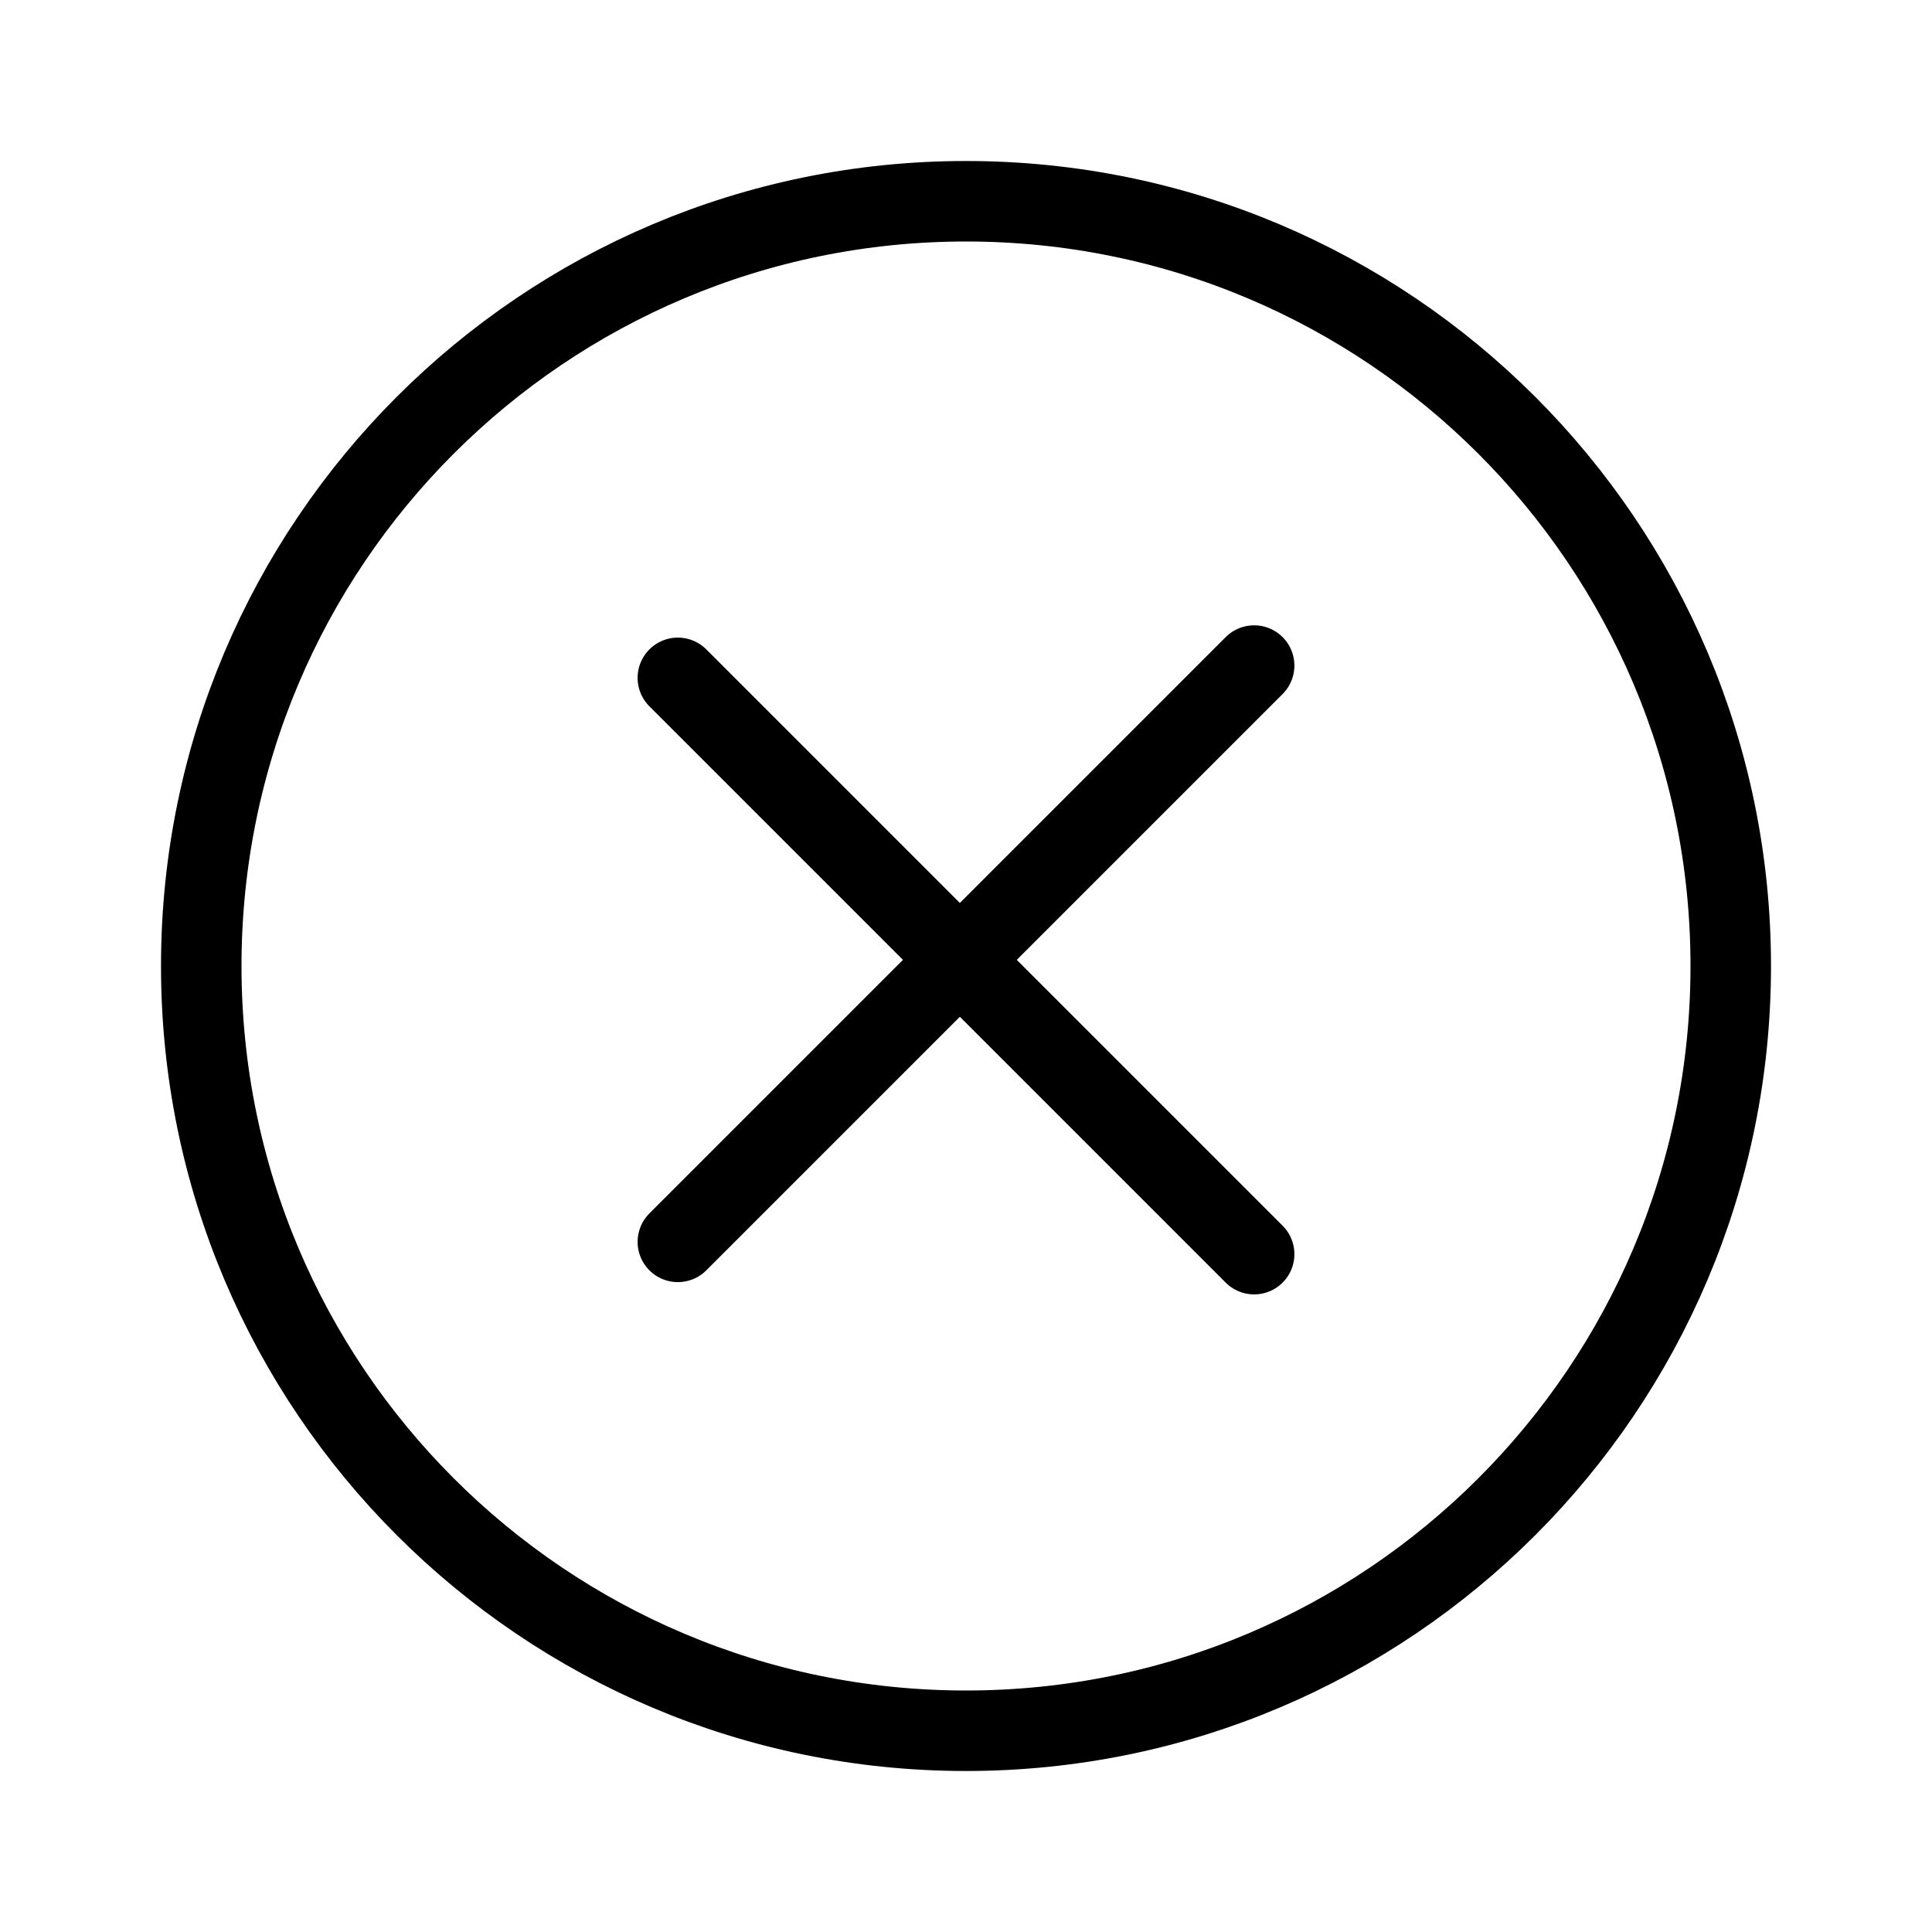
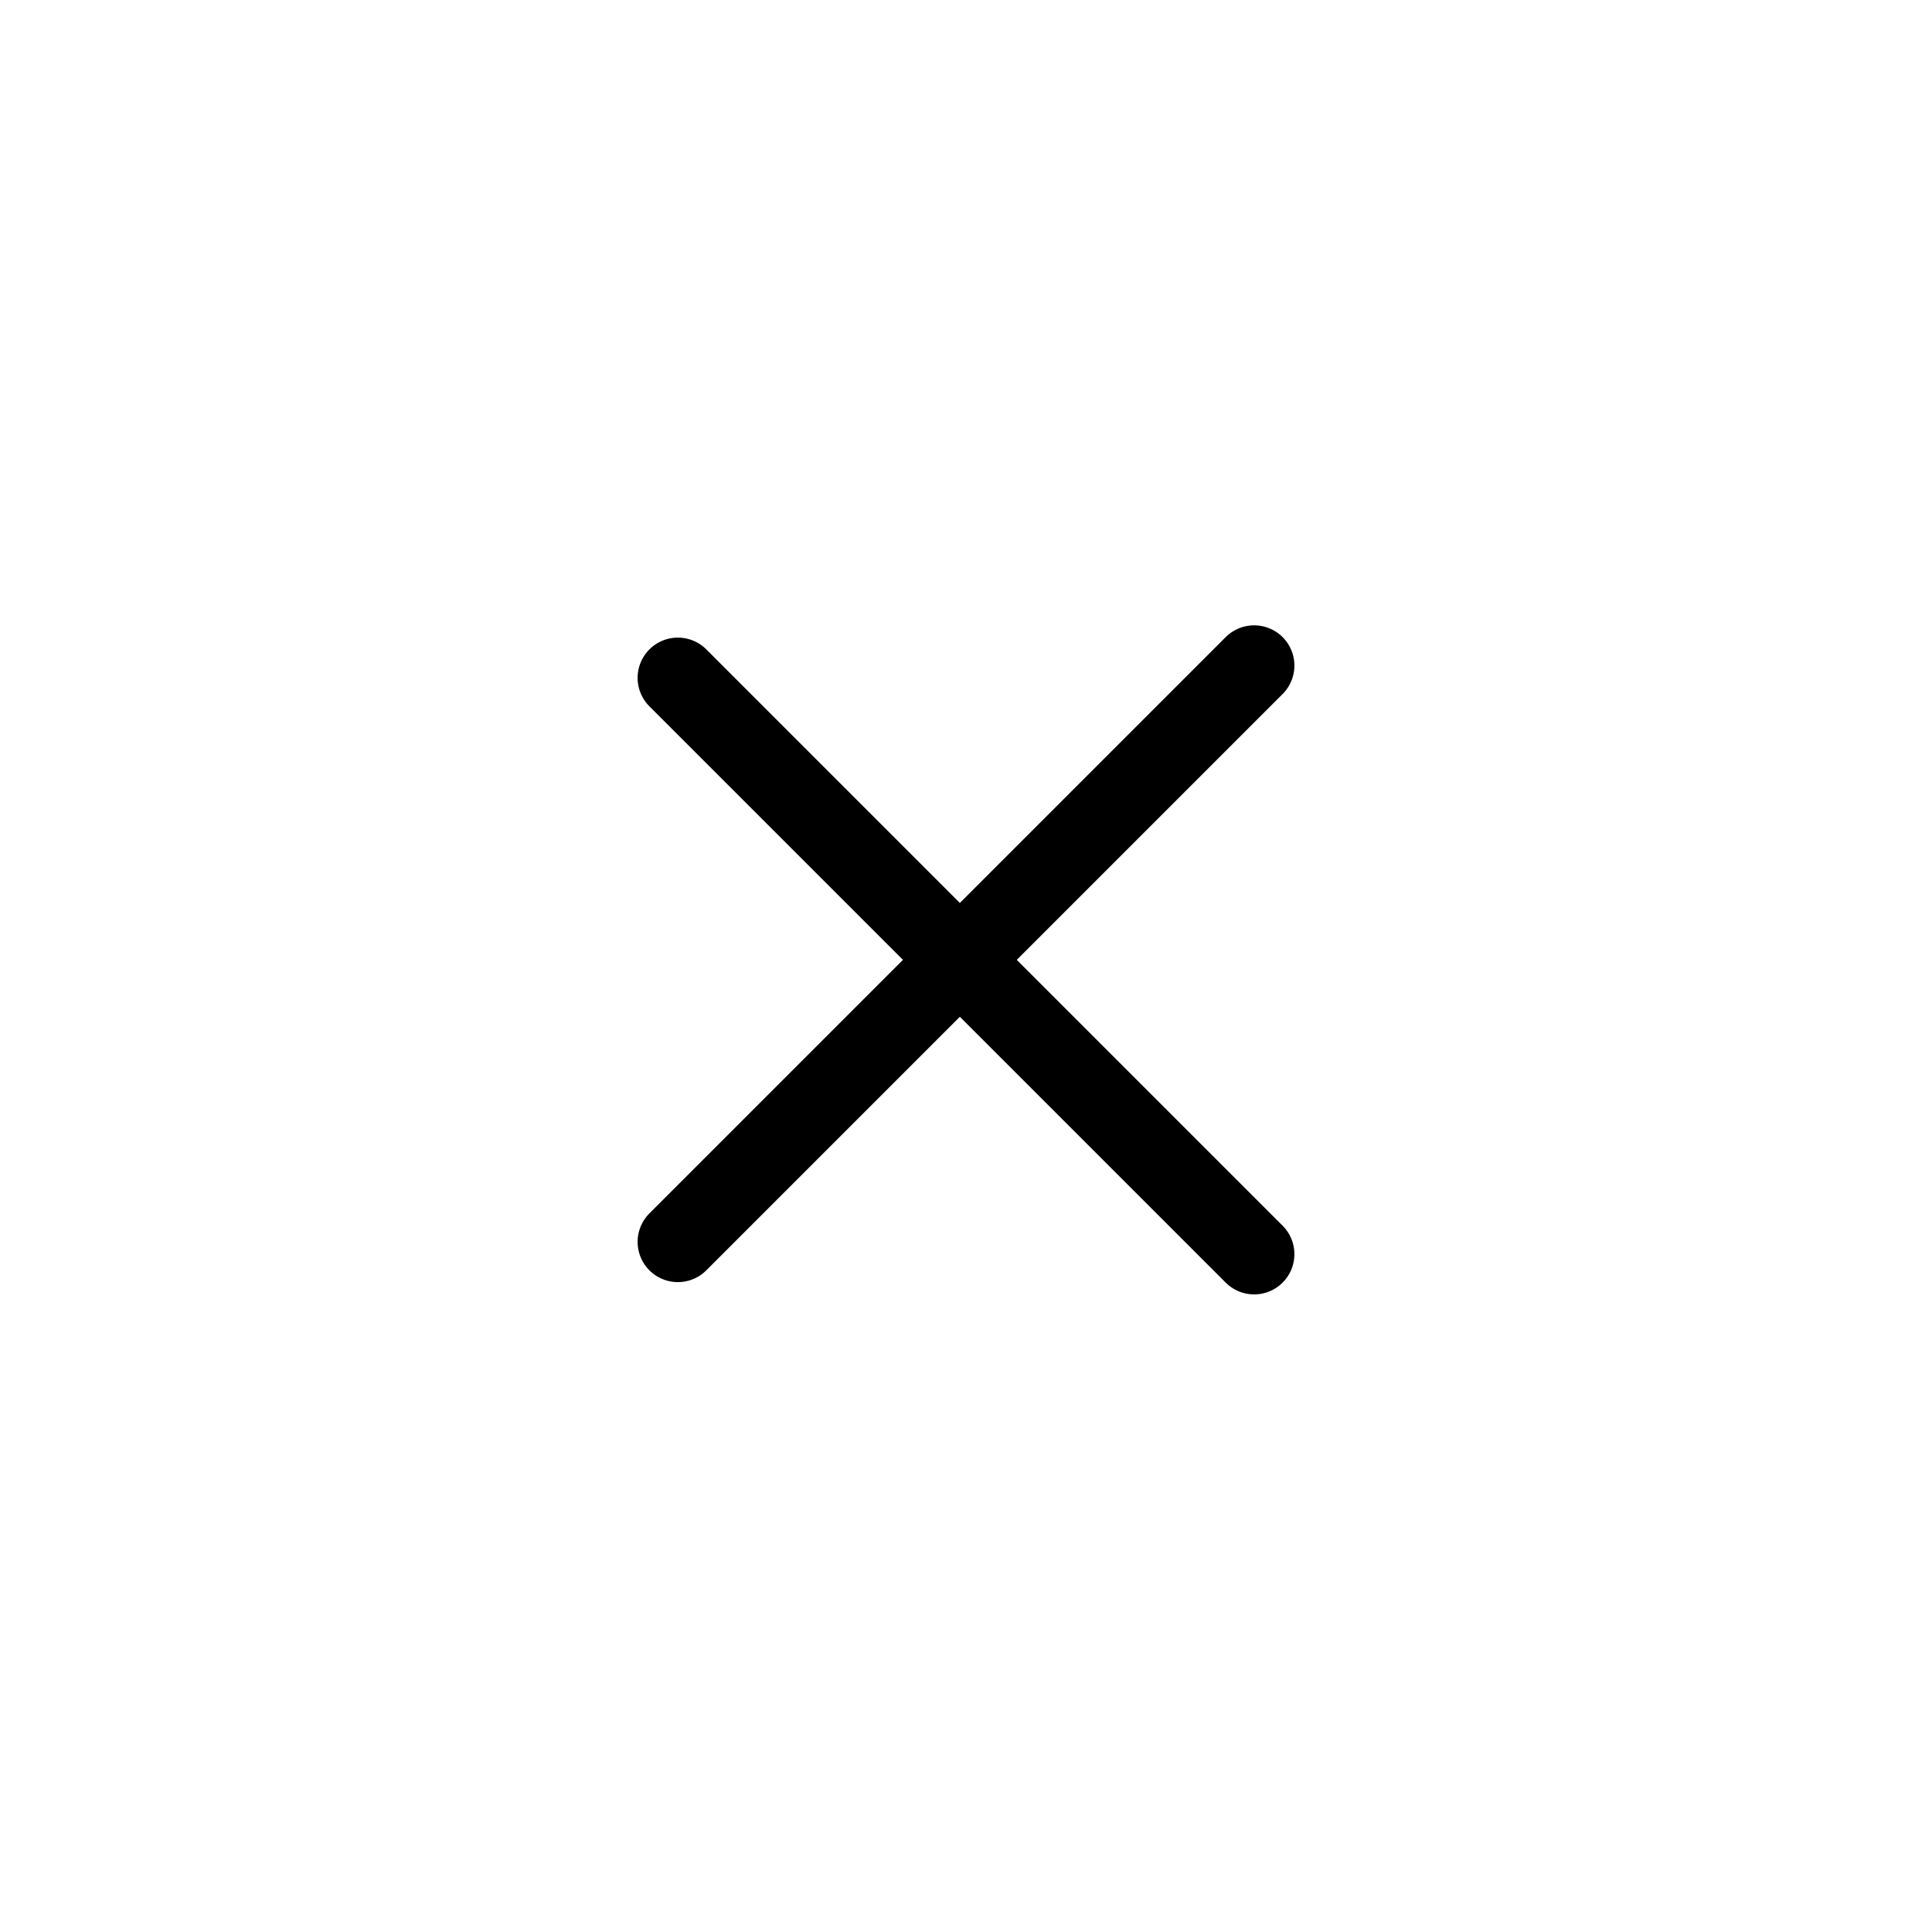
<svg xmlns="http://www.w3.org/2000/svg" width="48px" height="48px" viewBox="0 0 48 48" version="1.1">
-   <g id="del" stroke="none" stroke-width="1" fill="none" fill-rule="evenodd">
-     <circle id="椭圆形" stroke="#000000" stroke-width="2" cx="24" cy="24" r="19" />
-     <line x1="18.5" y1="15.5" x2="29.5" y2="32.5" id="直线-3" stroke="#000000" stroke-width="2" stroke-linecap="round" stroke-linejoin="round" transform="translate(24, 24) rotate(-12.0948) translate(-24, -24)" />
-     <line x1="18.5" y1="15.195" x2="29.5" y2="32.195" id="直线-3" stroke="#000000" stroke-width="2" stroke-linecap="round" stroke-linejoin="round" transform="translate(24, 23.6952) scale(-1, 1) rotate(-12.0948) translate(-24, -23.6952)" />
+   <g id="del" stroke="none" stroke-width="1" fill="none" fill-rule="evenodd" stroke-linecap="round" stroke-linejoin="round">
+     <line x1="18.5" y1="15.5" x2="29.5" y2="32.5" id="直线-3" stroke="#000000" stroke-width="2" transform="translate(24, 24) rotate(-12.0948) translate(-24, -24)" />
+     <line x1="18.5" y1="15.195" x2="29.5" y2="32.195" id="直线-3" stroke="#000000" stroke-width="2" transform="translate(24, 23.6952) scale(-1, 1) rotate(-12.0948) translate(-24, -23.6952)" />
  </g>
</svg>
